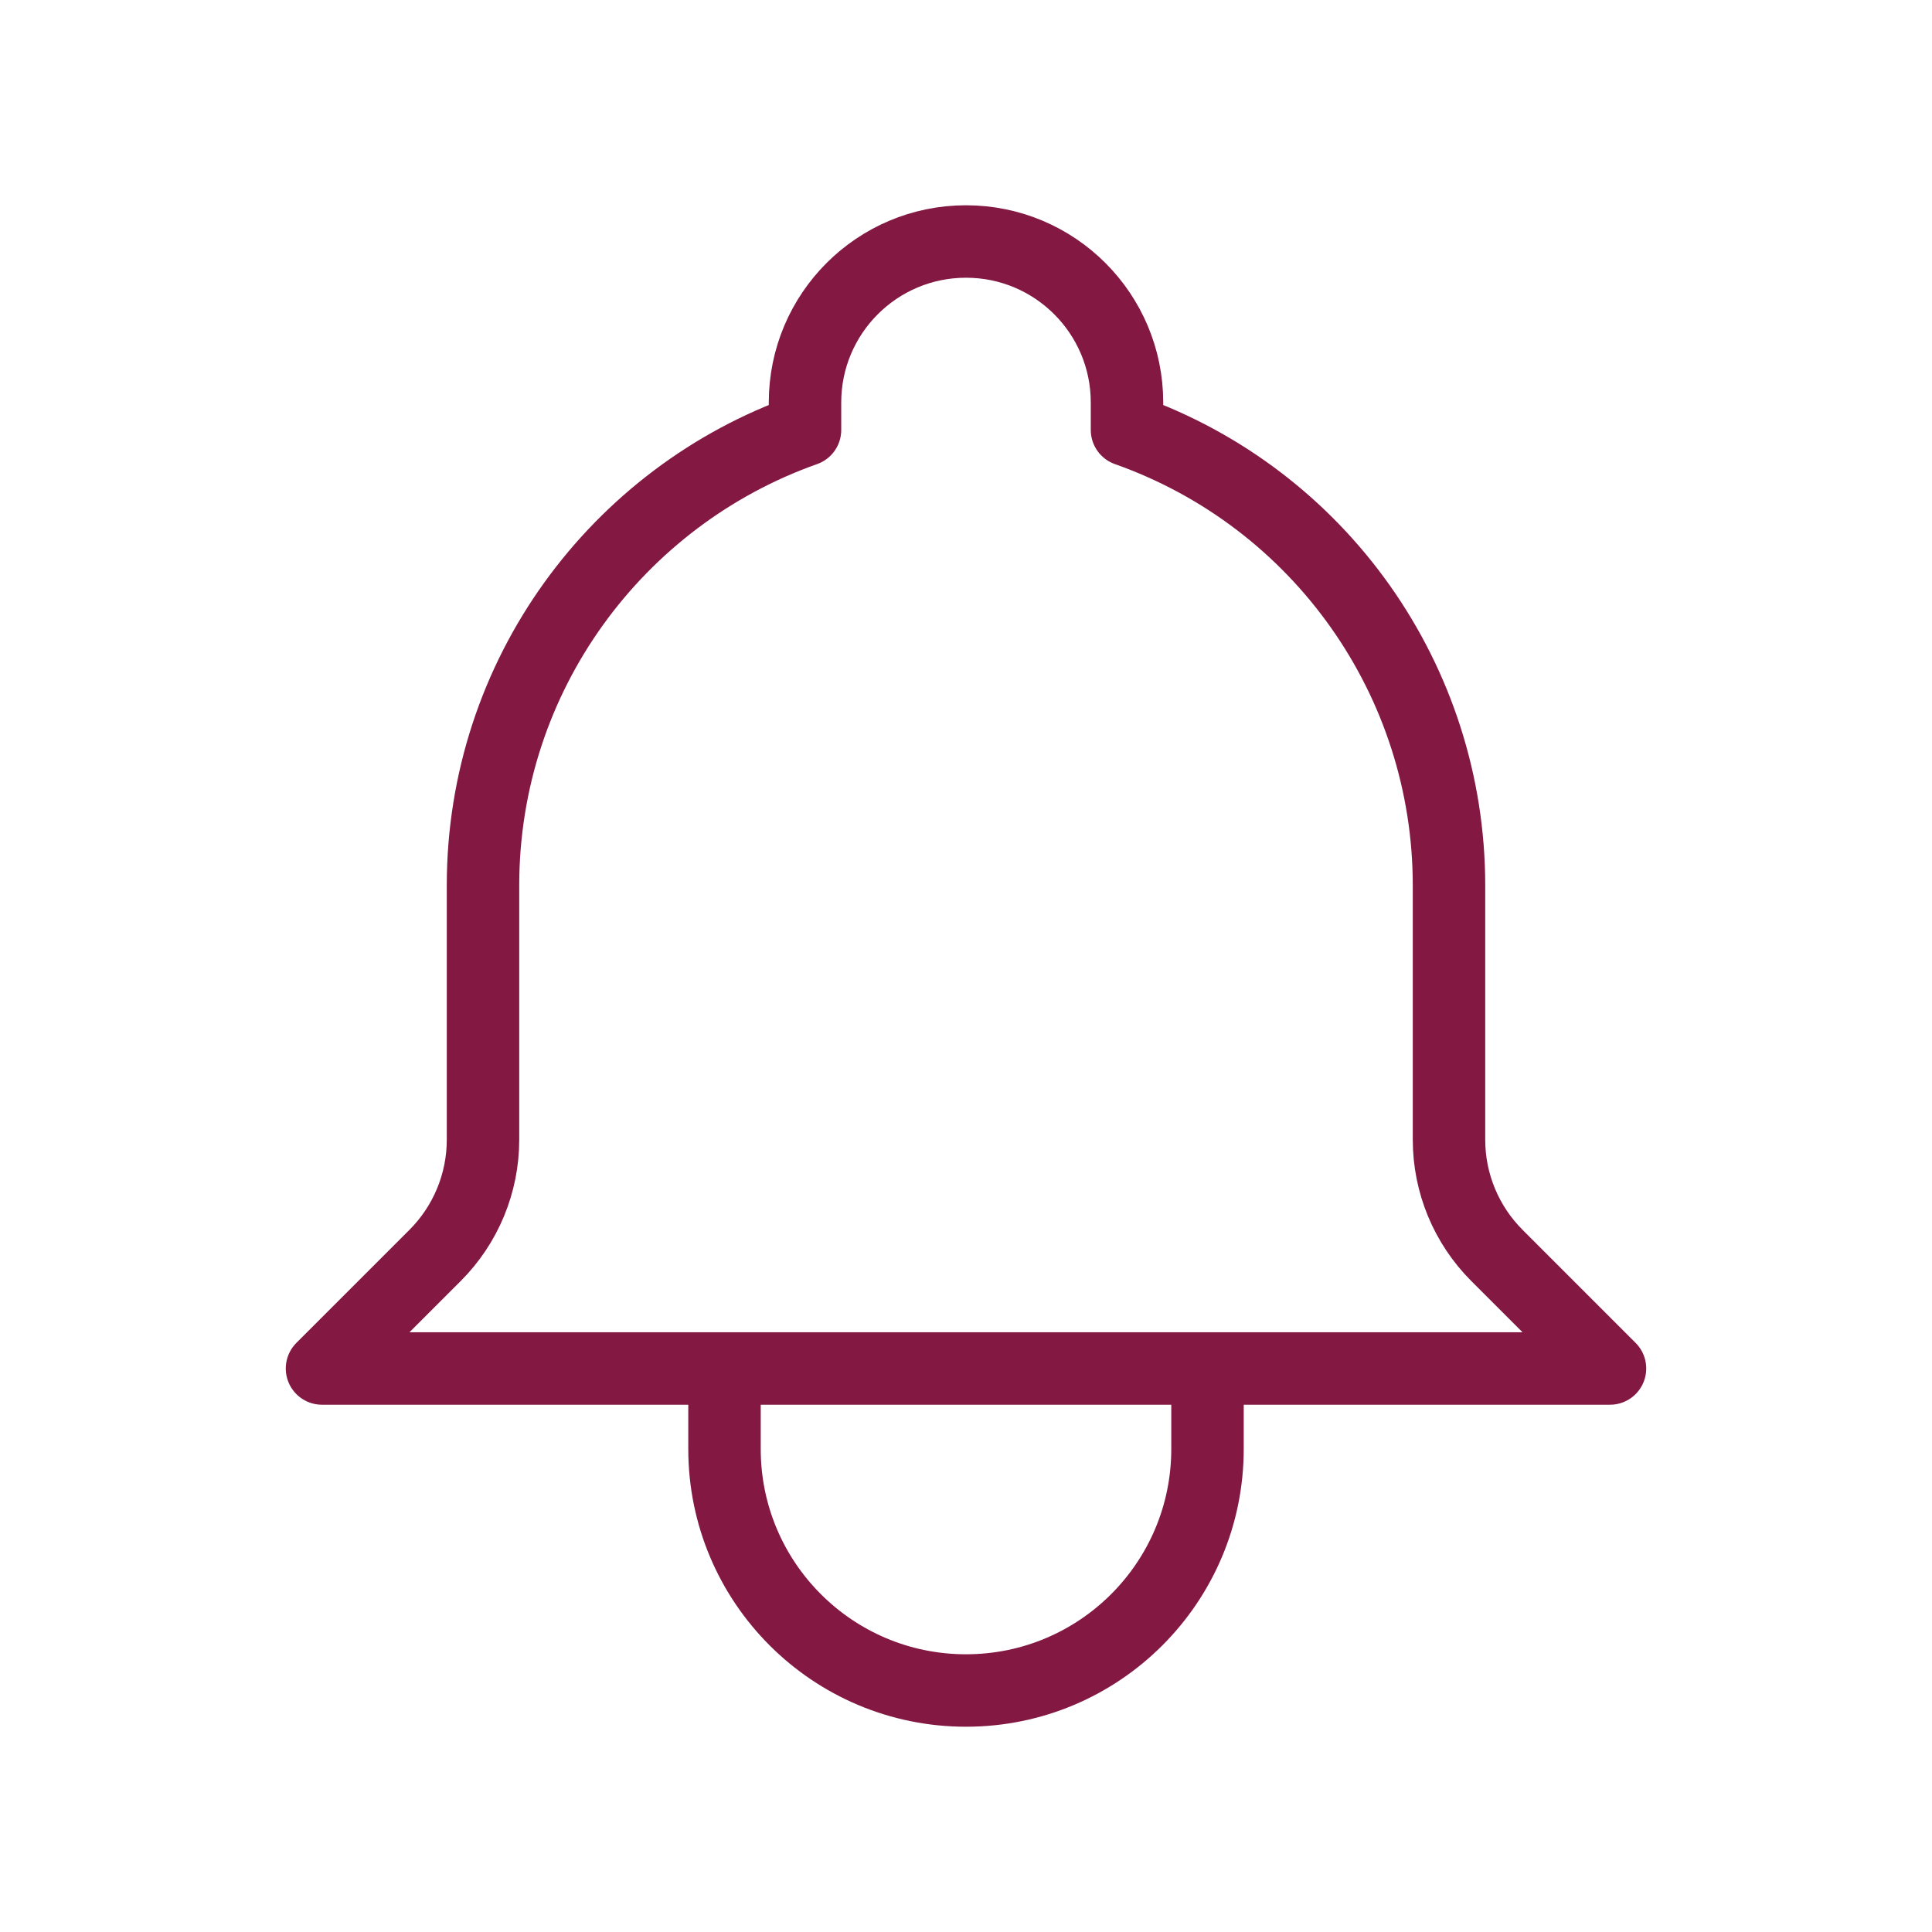
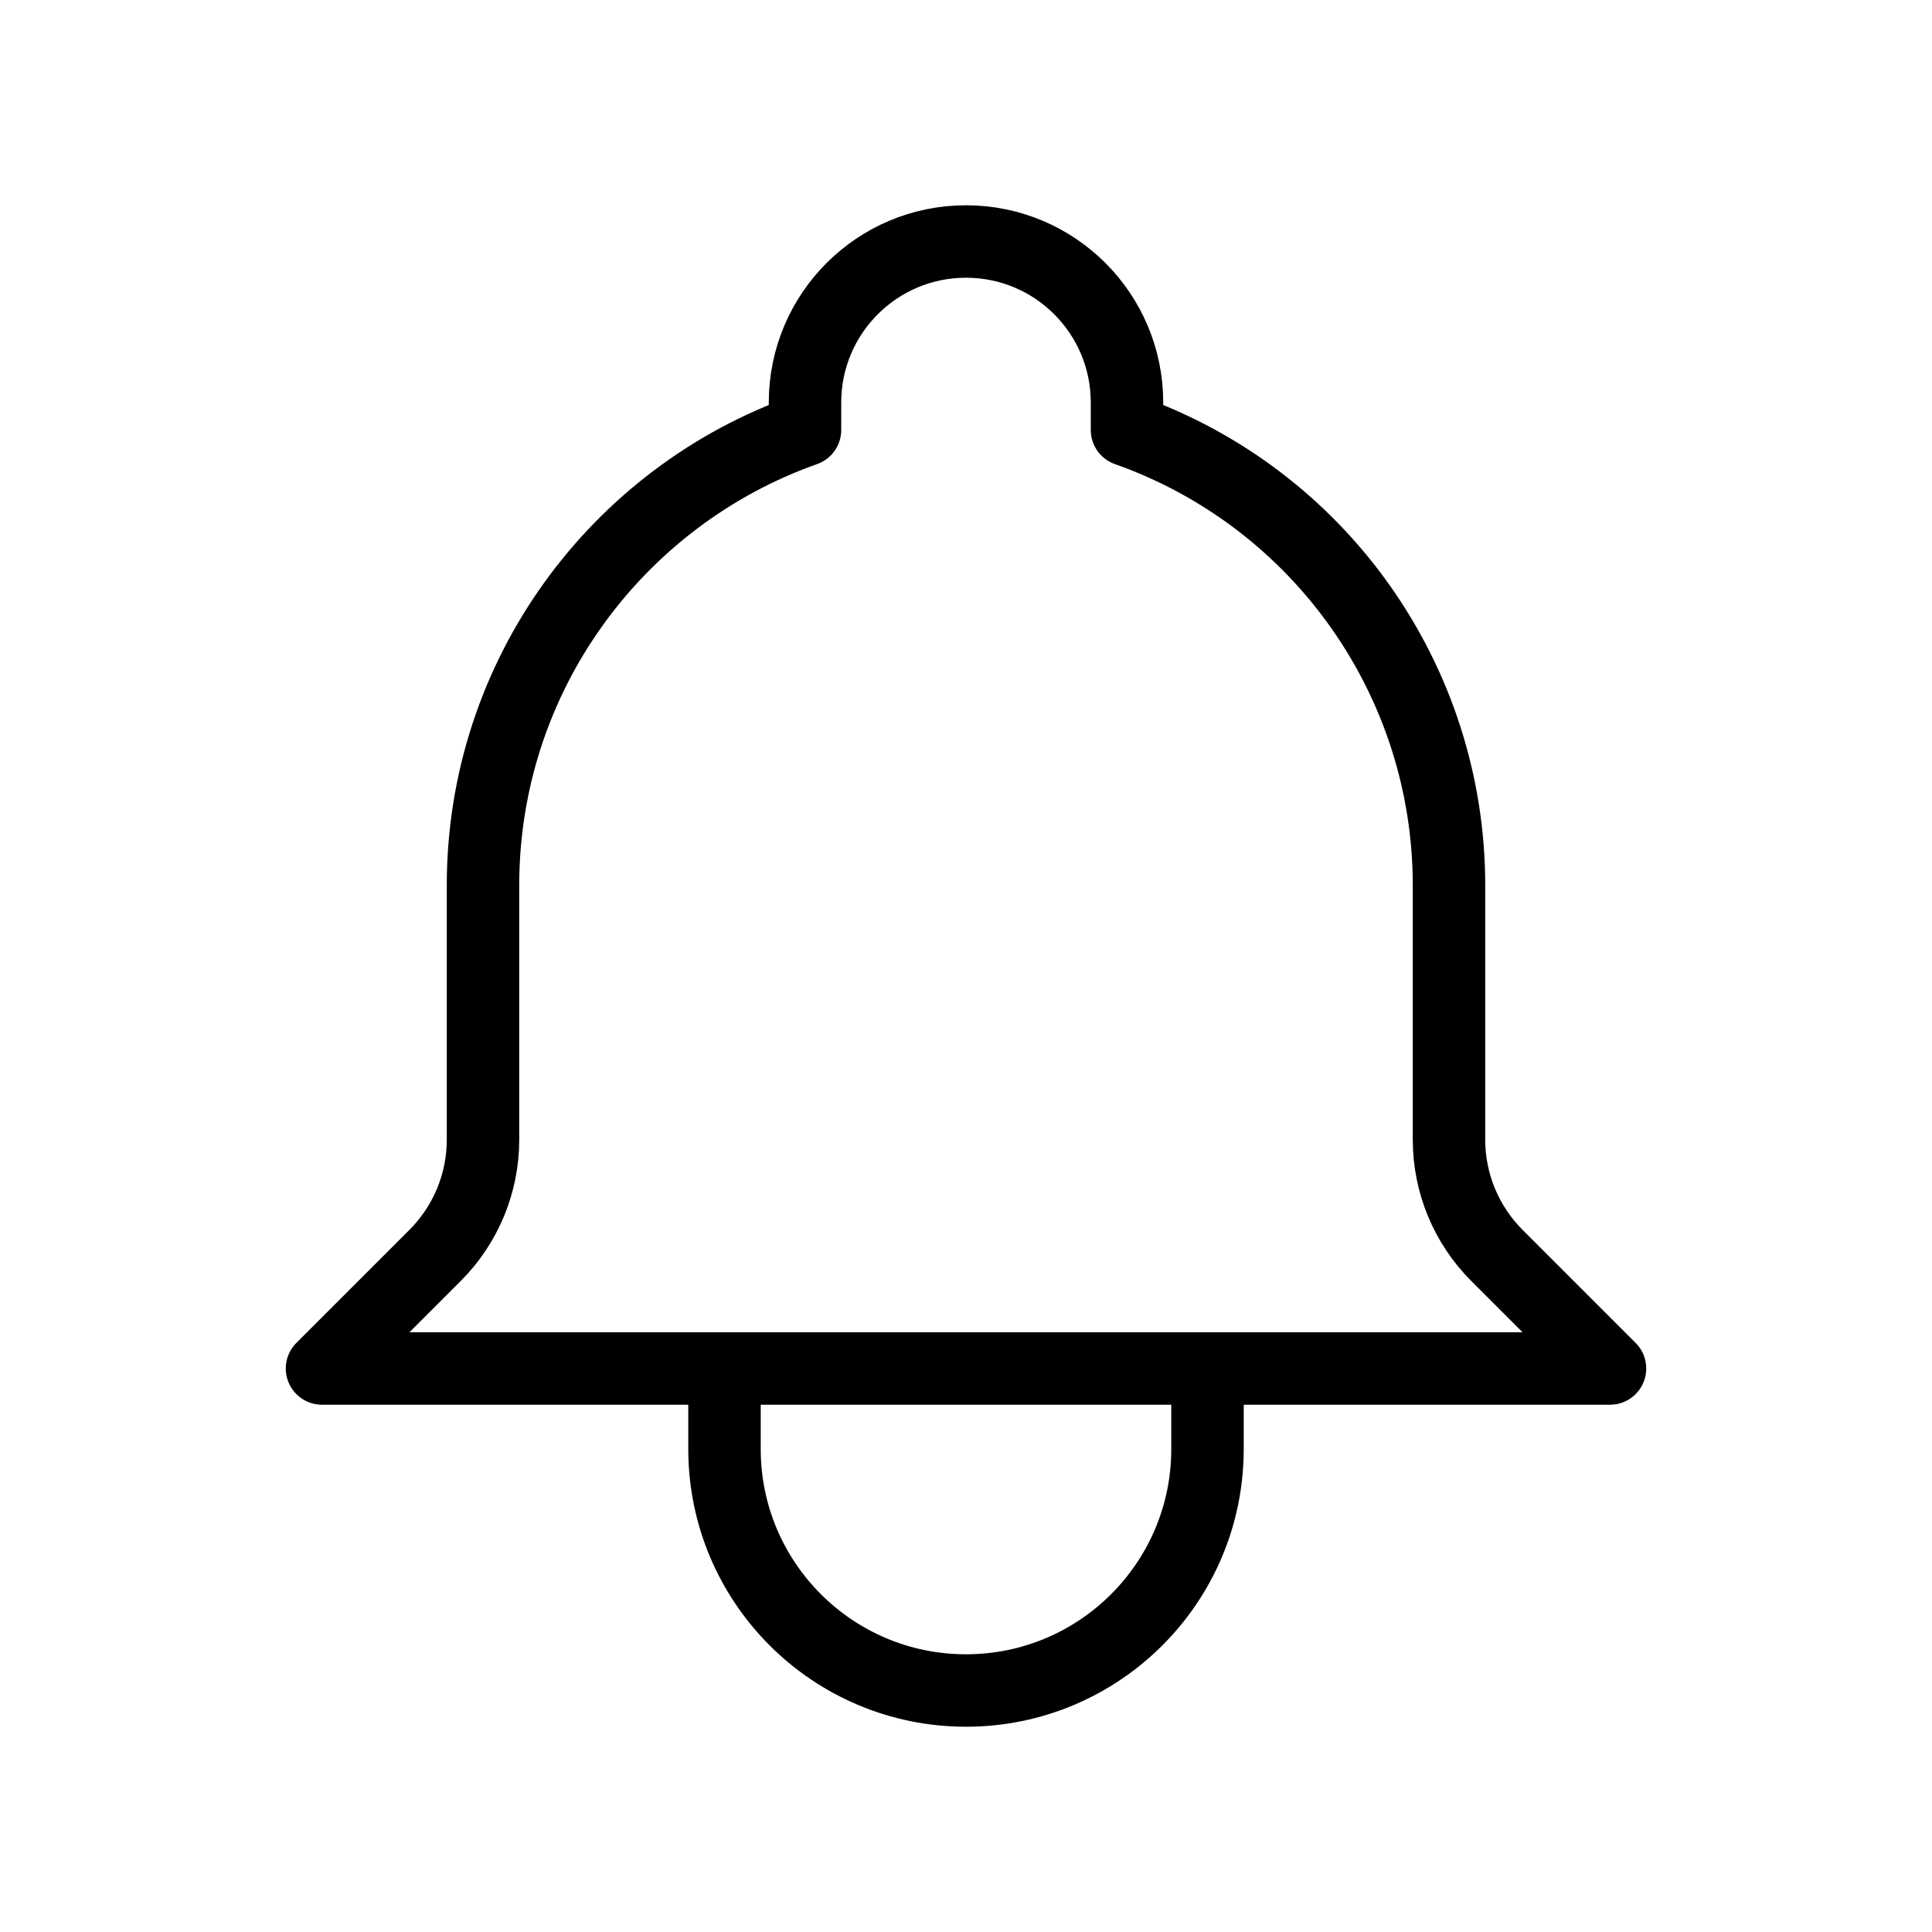
- <svg xmlns="http://www.w3.org/2000/svg" class="h-6 w-6" fill="none" viewBox="0 0 24 24" stroke="rgb(131 24 67)" stroke-width=".9">
+ <svg xmlns="http://www.w3.org/2000/svg" class="h-6 w-6" fill="none" viewBox="0 0 24 24" stroke="currentColor" stroke-width=".9">
  <path stroke-linecap="round" stroke-linejoin="round" d="M15 17h5l-1.405-1.405A2.032 2.032 0 0118 14.158V11a6.002 6.002 0 00-4-5.659V5a2 2 0 10-4 0v.341C7.67 6.165 6 8.388 6 11v3.159c0 .538-.214 1.055-.595 1.436L4 17h5m6 0v1a3 3 0 11-6 0v-1m6 0H9" />
</svg>
